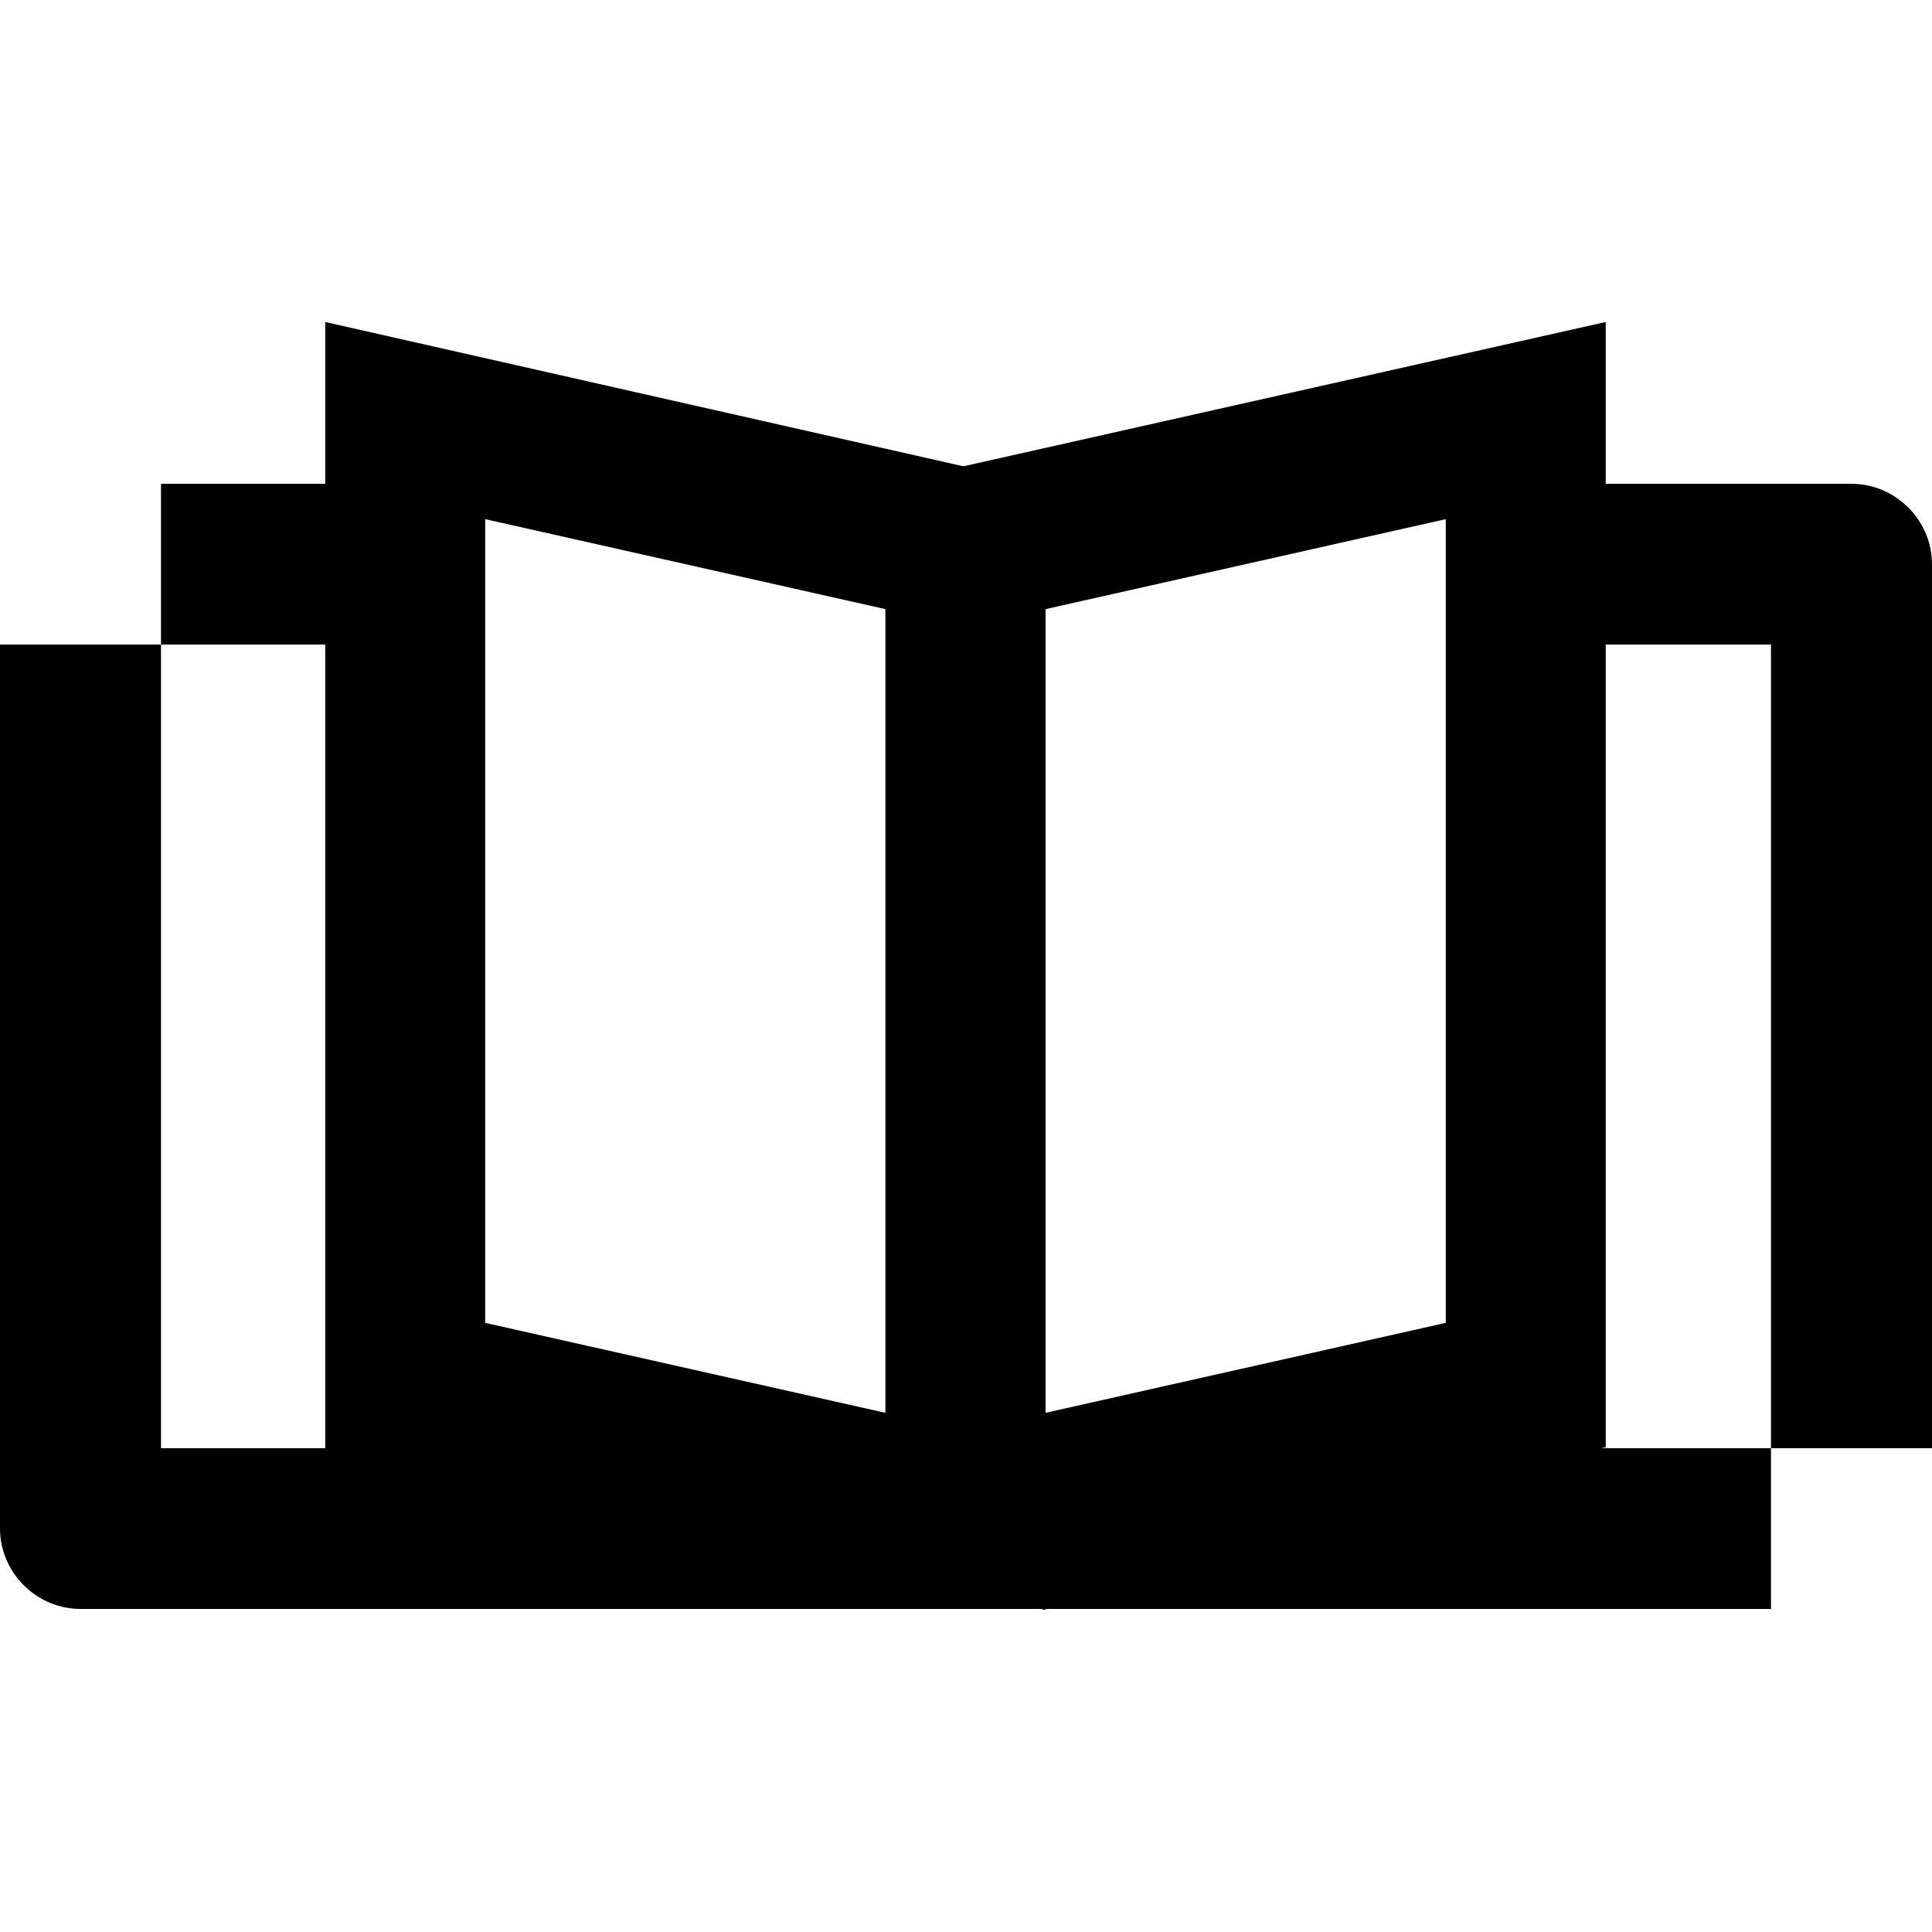
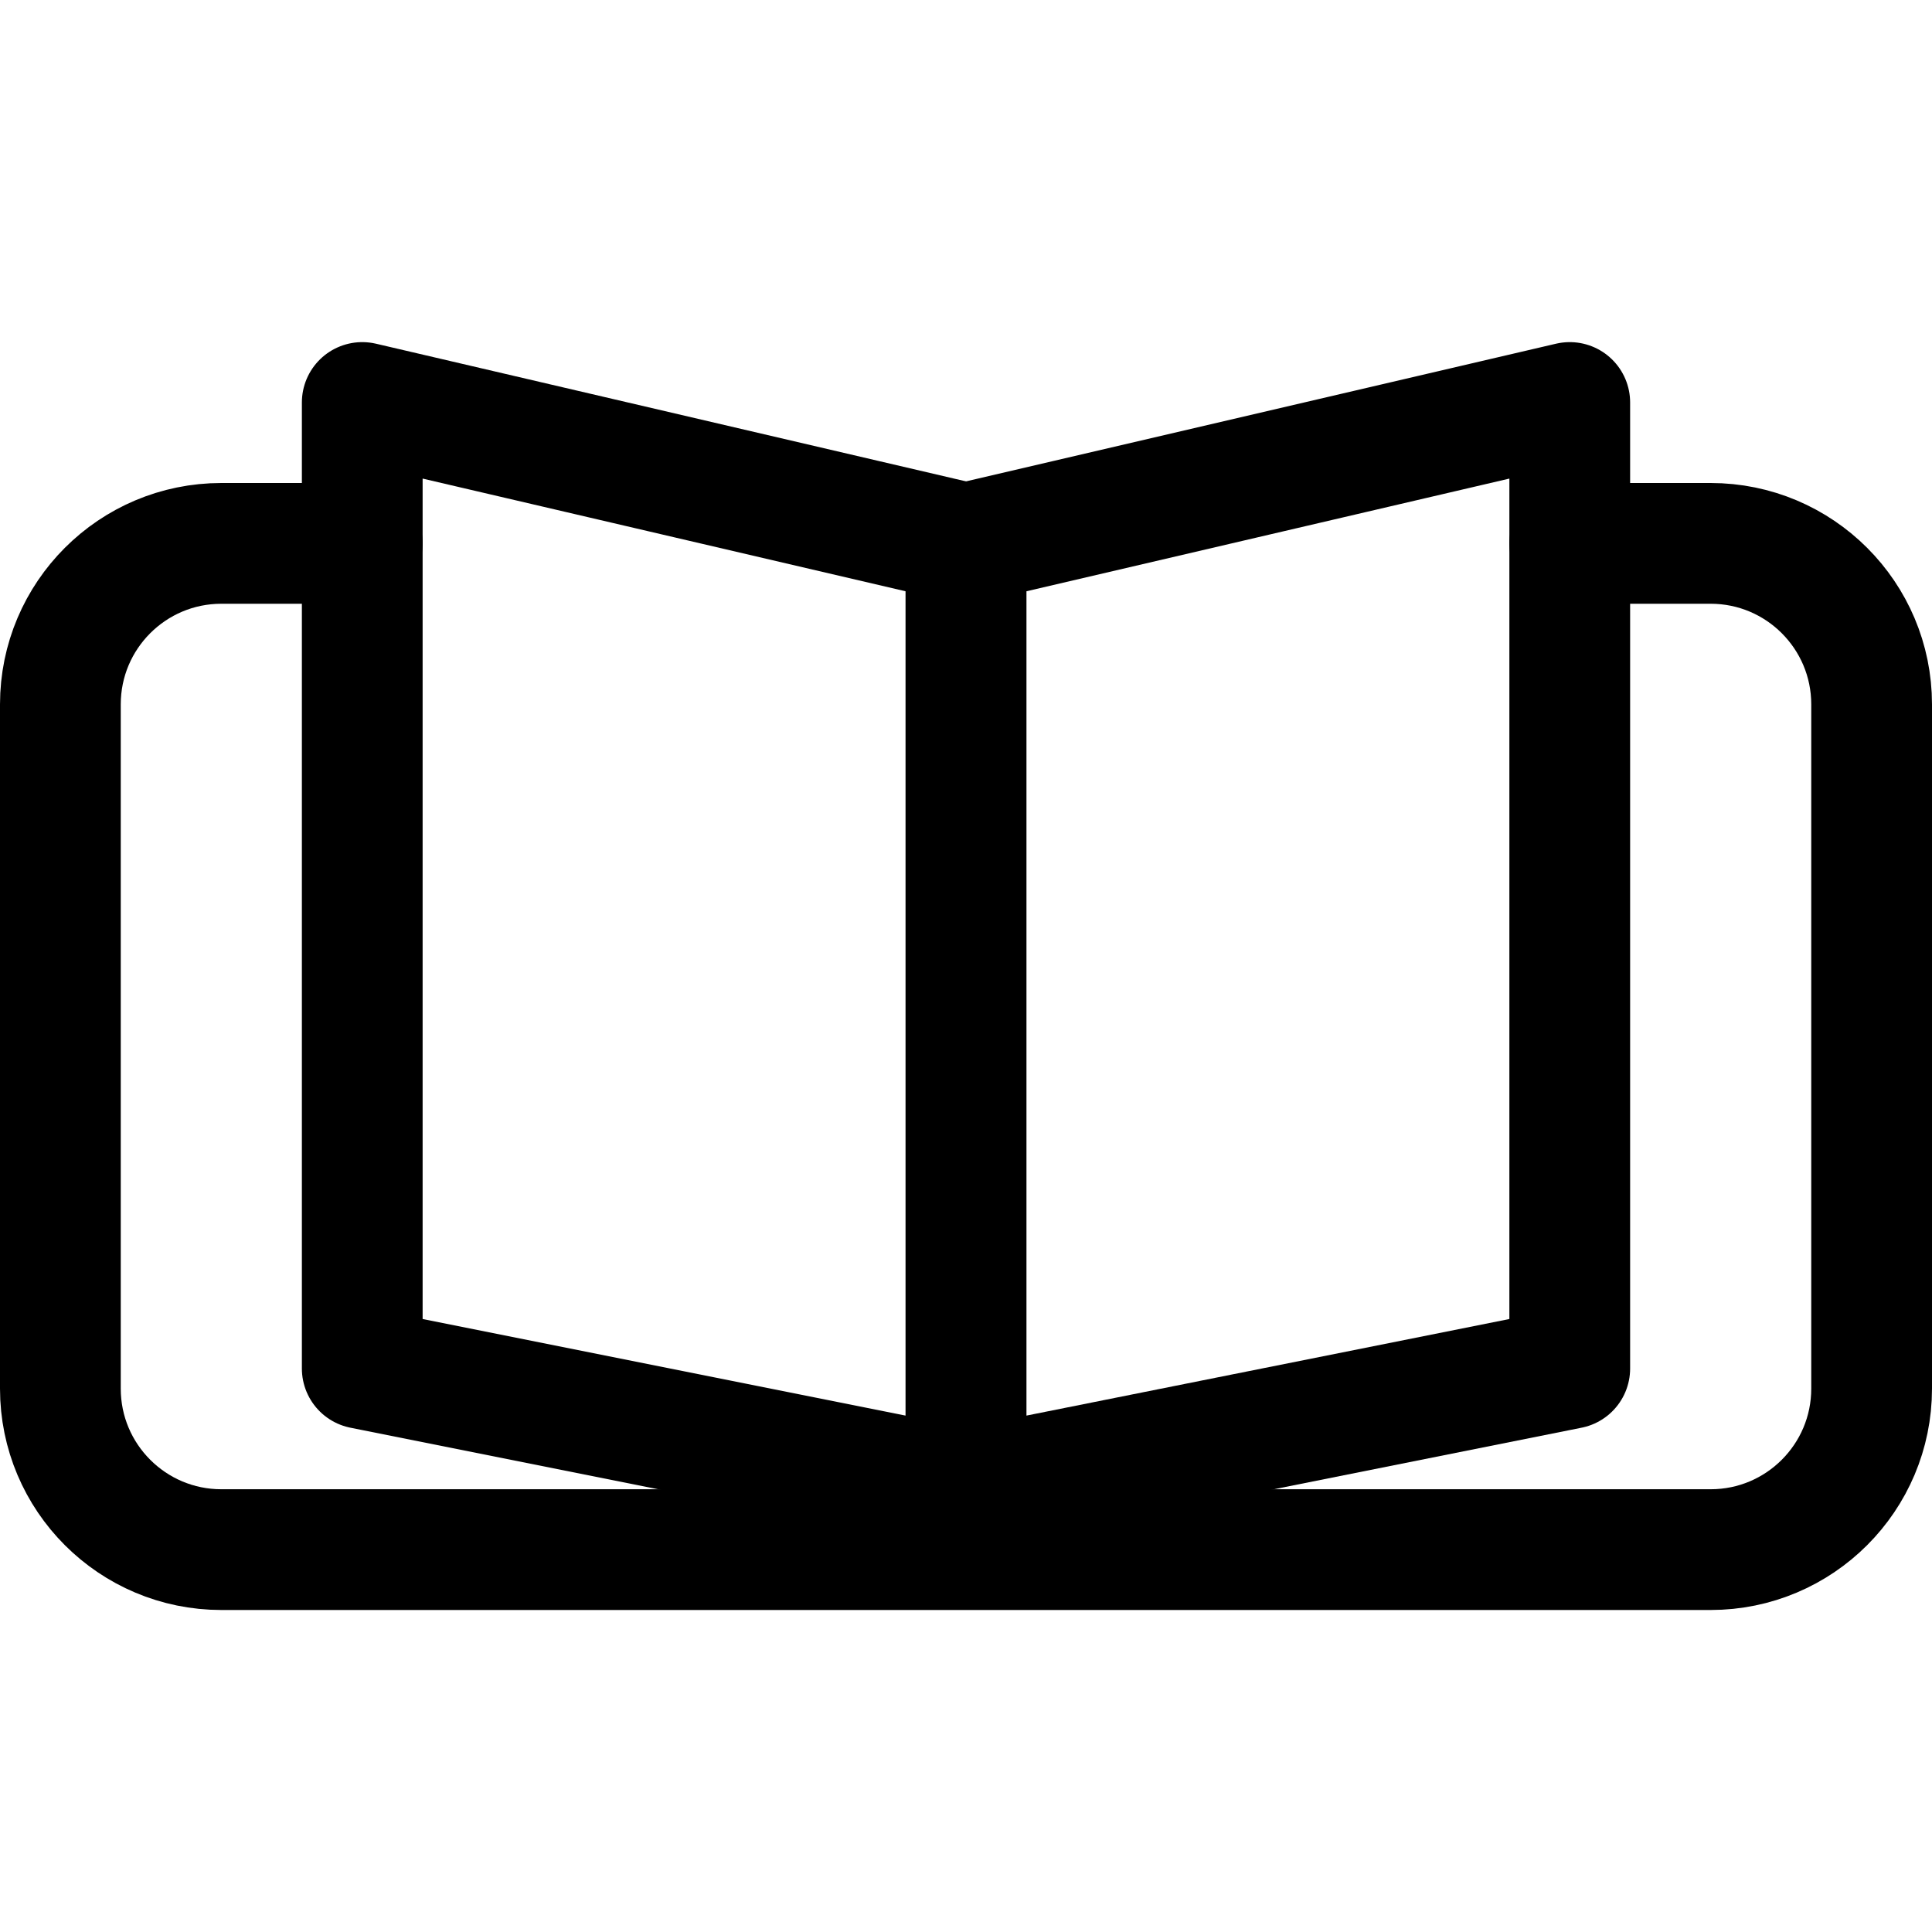
- <svg xmlns="http://www.w3.org/2000/svg" width="100%" height="100%" border="1px solid" viewBox="0 -4 24 24" fill="currentColor" stroke="none">
-   <path d="M23 2.01H2V4.007H5.213V2.276H18.493V4.007H22V13.99H24V3.008C24 2.463 23.547 2.01 23 2.01Z" />
-   <path d="M2 4.007H0V14.988C0 15.534 0.453 15.987 1 15.987H22V13.99H2V4.007Z" />
-   <path d="M19.947 13.977L11 15.987V2.01L19.947 0V13.977ZM12.987 13.551L17.96 12.433V2.449L12.987 3.567V13.551Z" />
-   <path d="M4.04 13.99L12.987 16V2.023L4.04 0V13.99ZM11 13.551L6.027 12.433V2.449L11 3.567V13.551Z" />
+ <svg xmlns="http://www.w3.org/2000/svg" width="100%" height="100%" viewBox="0 -4 24 24" fill="none" stroke="currentColor" stroke-width="1.5" stroke-linecap="round" stroke-linejoin="round">
+   <path d="M19.5 2.75H21.25A2 2 0 0 1 23.25 4.75V13.25A2 2 0 0 1 21.25 15.25H2.75A2 2 0 0 1 0.75 13.25V4.75A2 2 0 0 1 2.75 2.75H4.5" />
+   <path d="M4.5 1L12 2.75V14.5L4.5 13Z" />
+   <path d="M19.5 1L12 2.75V14.5L19.5 13Z" />
</svg>
